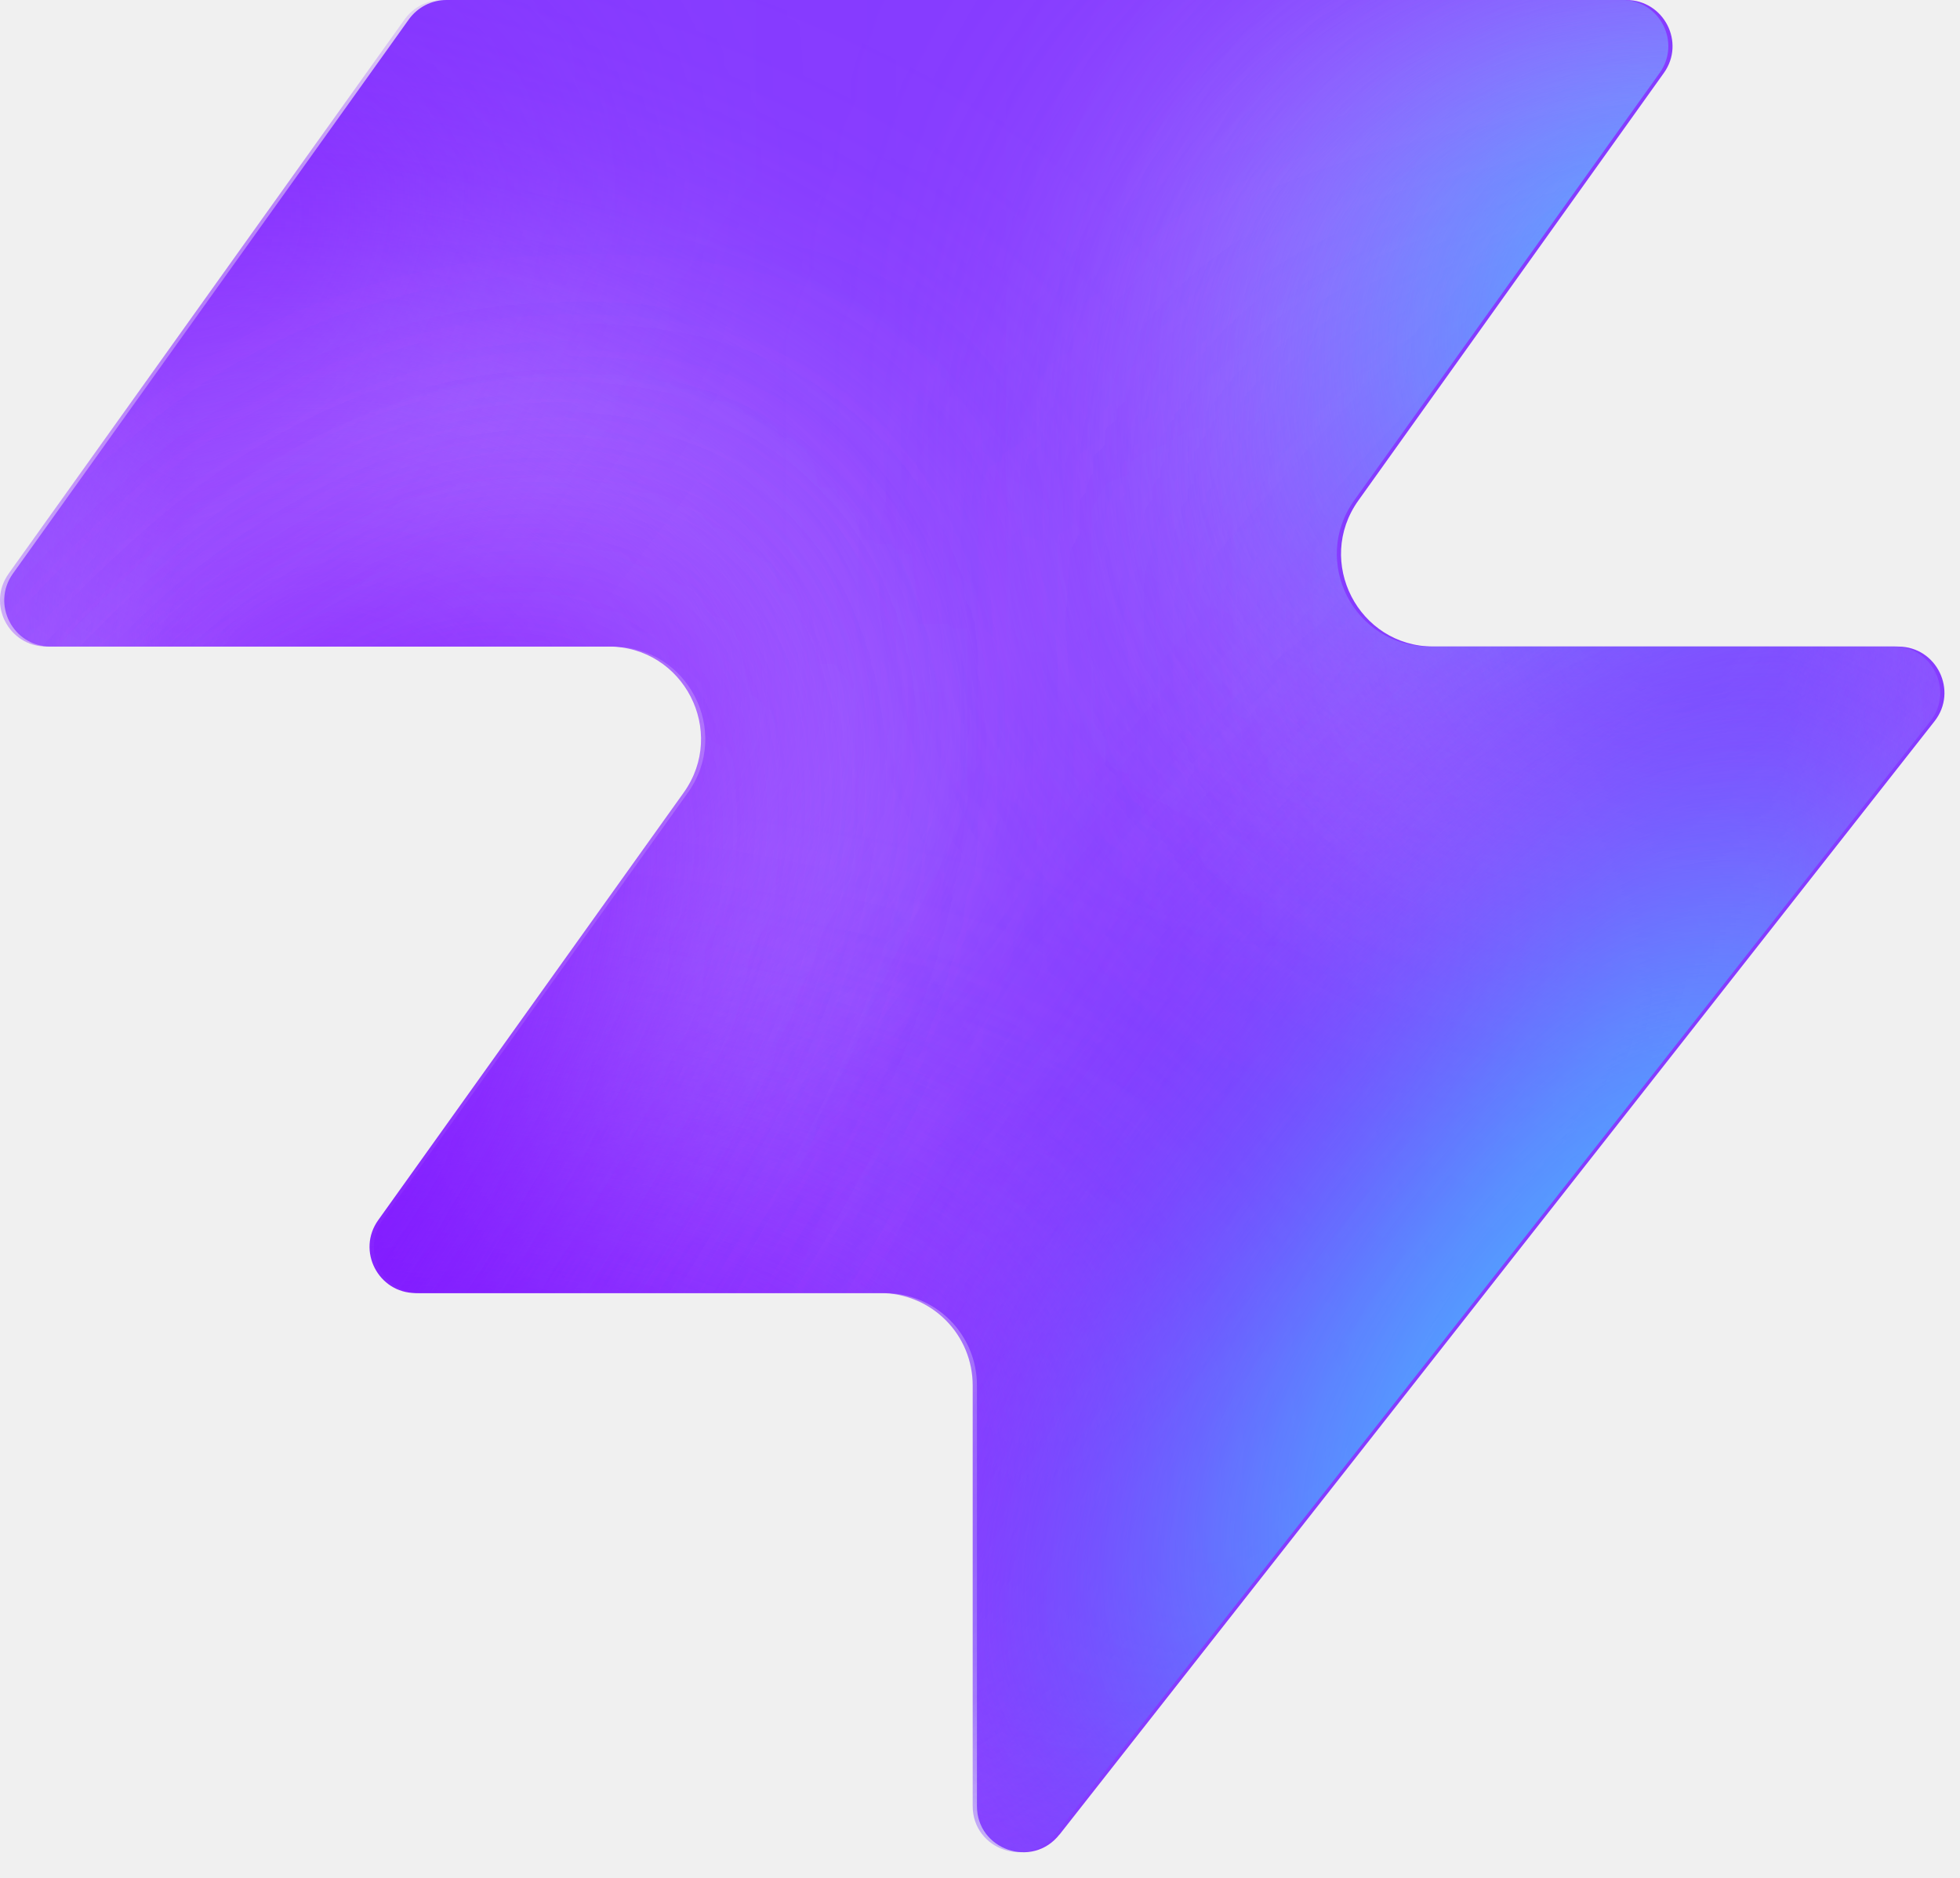
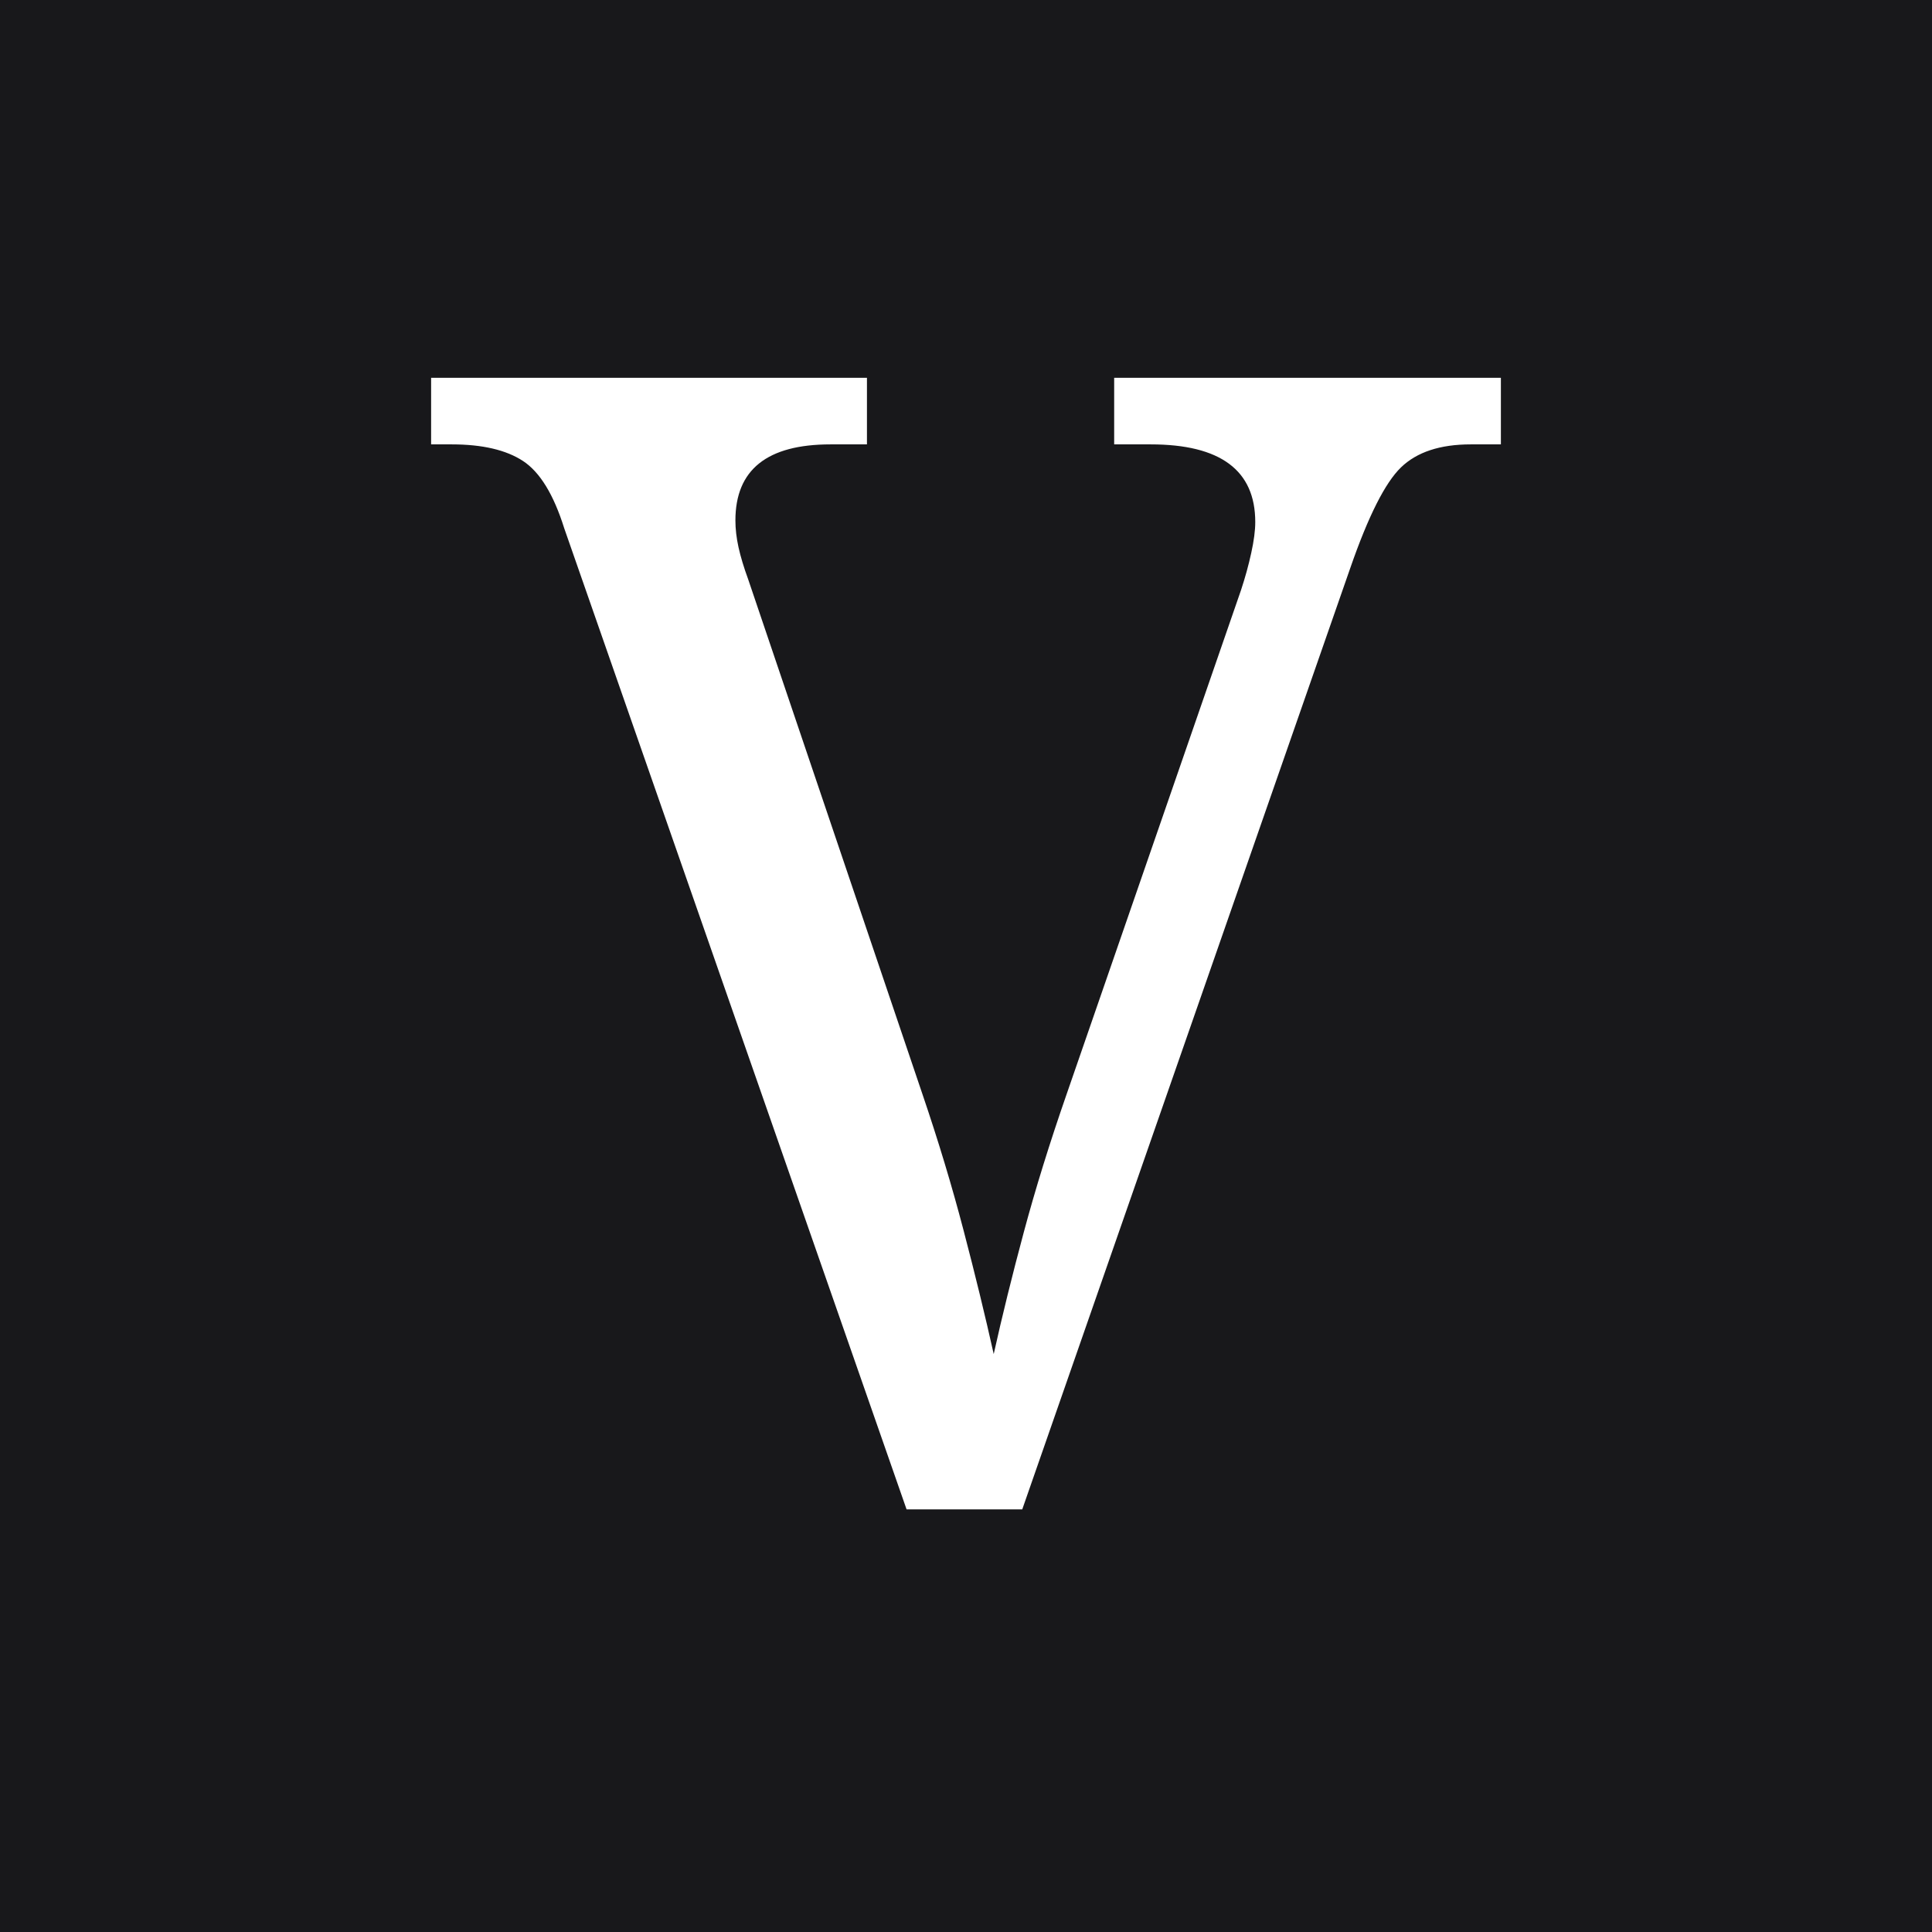
- <svg xmlns="http://www.w3.org/2000/svg" width="48" height="46" fill="none" viewBox="0 0 48 46">
-   <path fill="#863bff" d="M25.946 44.938c-.664.845-2.021.375-2.021-.698V33.937a2.26 2.26 0 0 0-2.262-2.262H10.287c-.92 0-1.456-1.04-.92-1.788l7.48-10.471c1.07-1.497 0-3.578-1.842-3.578H1.237c-.92 0-1.456-1.04-.92-1.788L10.013.474c.214-.297.556-.474.92-.474h28.894c.92 0 1.456 1.04.92 1.788l-7.48 10.471c-1.07 1.498 0 3.579 1.842 3.579h11.377c.943 0 1.473 1.088.89 1.83L25.947 44.94z" style="fill:#863bff;fill:color(display-p3 .525 .23 1);fill-opacity:1" />
-   <mask id="a" width="48" height="46" x="0" y="0" maskUnits="userSpaceOnUse" style="mask-type:alpha">
-     <path fill="#000" d="M25.842 44.938c-.664.844-2.021.375-2.021-.698V33.937a2.26 2.26 0 0 0-2.262-2.262H10.183c-.92 0-1.456-1.04-.92-1.788l7.48-10.471c1.07-1.498 0-3.579-1.842-3.579H1.133c-.92 0-1.456-1.04-.92-1.787L9.91.473c.214-.297.556-.474.92-.474h28.894c.92 0 1.456 1.04.92 1.788l-7.48 10.471c-1.07 1.498 0 3.578 1.842 3.578h11.377c.943 0 1.473 1.088.89 1.832L25.843 44.94z" style="fill:#000;fill-opacity:1" />
-   </mask>
-   <g mask="url(#a)">
-     <g filter="url(#b)">
-       <ellipse cx="5.508" cy="14.704" fill="#ede6ff" rx="5.508" ry="14.704" style="fill:#ede6ff;fill:color(display-p3 .927 .903 1);fill-opacity:1" transform="matrix(.00324 1 1 -.00324 -4.47 31.516)" />
-     </g>
-     <g filter="url(#c)">
-       <ellipse cx="10.399" cy="29.851" fill="#ede6ff" rx="10.399" ry="29.851" style="fill:#ede6ff;fill:color(display-p3 .927 .903 1);fill-opacity:1" transform="matrix(.00324 1 1 -.00324 -39.328 7.883)" />
-     </g>
-     <g filter="url(#d)">
-       <ellipse cx="5.508" cy="30.487" fill="#7e14ff" rx="5.508" ry="30.487" style="fill:#7e14ff;fill:color(display-p3 .492 .077 1);fill-opacity:1" transform="rotate(89.814 -25.913 -14.639)scale(1 -1)" />
-     </g>
-     <g filter="url(#e)">
-       <ellipse cx="5.508" cy="30.599" fill="#7e14ff" rx="5.508" ry="30.599" style="fill:#7e14ff;fill:color(display-p3 .492 .077 1);fill-opacity:1" transform="rotate(89.814 -32.644 -3.334)scale(1 -1)" />
-     </g>
-     <g filter="url(#f)">
-       <ellipse cx="5.508" cy="30.599" fill="#7e14ff" rx="5.508" ry="30.599" style="fill:#7e14ff;fill:color(display-p3 .492 .077 1);fill-opacity:1" transform="matrix(.00324 1 1 -.00324 -34.34 30.47)" />
-     </g>
-     <g filter="url(#g)">
-       <ellipse cx="14.072" cy="22.078" fill="#ede6ff" rx="14.072" ry="22.078" style="fill:#ede6ff;fill:color(display-p3 .927 .903 1);fill-opacity:1" transform="rotate(93.35 24.506 48.493)scale(-1 1)" />
-     </g>
-     <g filter="url(#h)">
-       <ellipse cx="3.47" cy="21.501" fill="#7e14ff" rx="3.47" ry="21.501" style="fill:#7e14ff;fill:color(display-p3 .492 .077 1);fill-opacity:1" transform="rotate(89.009 28.708 47.59)scale(-1 1)" />
-     </g>
-     <g filter="url(#i)">
-       <ellipse cx="3.47" cy="21.501" fill="#7e14ff" rx="3.47" ry="21.501" style="fill:#7e14ff;fill:color(display-p3 .492 .077 1);fill-opacity:1" transform="rotate(89.009 28.708 47.59)scale(-1 1)" />
-     </g>
-     <g filter="url(#j)">
-       <ellipse cx=".387" cy="8.972" fill="#7e14ff" rx="4.407" ry="29.108" style="fill:#7e14ff;fill:color(display-p3 .492 .077 1);fill-opacity:1" transform="rotate(39.51 .387 8.972)" />
-     </g>
-     <g filter="url(#k)">
-       <ellipse cx="47.523" cy="-6.092" fill="#7e14ff" rx="4.407" ry="29.108" style="fill:#7e14ff;fill:color(display-p3 .492 .077 1);fill-opacity:1" transform="rotate(37.892 47.523 -6.092)" />
-     </g>
-     <g filter="url(#l)">
-       <ellipse cx="41.412" cy="6.333" fill="#47bfff" rx="5.971" ry="9.665" style="fill:#47bfff;fill:color(display-p3 .28 .748 1);fill-opacity:1" transform="rotate(37.892 41.412 6.333)" />
-     </g>
-     <g filter="url(#m)">
-       <ellipse cx="-1.879" cy="38.332" fill="#7e14ff" rx="4.407" ry="29.108" style="fill:#7e14ff;fill:color(display-p3 .492 .077 1);fill-opacity:1" transform="rotate(37.892 -1.88 38.332)" />
-     </g>
-     <g filter="url(#n)">
-       <ellipse cx="-1.879" cy="38.332" fill="#7e14ff" rx="4.407" ry="29.108" style="fill:#7e14ff;fill:color(display-p3 .492 .077 1);fill-opacity:1" transform="rotate(37.892 -1.88 38.332)" />
-     </g>
-     <g filter="url(#o)">
-       <ellipse cx="35.651" cy="29.907" fill="#7e14ff" rx="4.407" ry="29.108" style="fill:#7e14ff;fill:color(display-p3 .492 .077 1);fill-opacity:1" transform="rotate(37.892 35.651 29.907)" />
-     </g>
-     <g filter="url(#p)">
-       <ellipse cx="38.418" cy="32.4" fill="#47bfff" rx="5.971" ry="15.297" style="fill:#47bfff;fill:color(display-p3 .28 .748 1);fill-opacity:1" transform="rotate(37.892 38.418 32.4)" />
-     </g>
-   </g>
-   <defs>
-     <filter id="b" width="60.045" height="41.654" x="-19.77" y="16.149" color-interpolation-filters="sRGB" filterUnits="userSpaceOnUse">
-       <feFlood flood-opacity="0" result="BackgroundImageFix" />
-       <feBlend in="SourceGraphic" in2="BackgroundImageFix" result="shape" />
-       <feGaussianBlur result="effect1_foregroundBlur_2002_17158" stdDeviation="7.659" />
-     </filter>
-     <filter id="c" width="90.34" height="51.437" x="-54.613" y="-7.533" color-interpolation-filters="sRGB" filterUnits="userSpaceOnUse">
-       <feFlood flood-opacity="0" result="BackgroundImageFix" />
-       <feBlend in="SourceGraphic" in2="BackgroundImageFix" result="shape" />
-       <feGaussianBlur result="effect1_foregroundBlur_2002_17158" stdDeviation="7.659" />
-     </filter>
-     <filter id="d" width="79.355" height="29.4" x="-49.64" y="2.03" color-interpolation-filters="sRGB" filterUnits="userSpaceOnUse">
-       <feFlood flood-opacity="0" result="BackgroundImageFix" />
-       <feBlend in="SourceGraphic" in2="BackgroundImageFix" result="shape" />
-       <feGaussianBlur result="effect1_foregroundBlur_2002_17158" stdDeviation="4.596" />
-     </filter>
-     <filter id="e" width="79.579" height="29.4" x="-45.045" y="20.029" color-interpolation-filters="sRGB" filterUnits="userSpaceOnUse">
-       <feFlood flood-opacity="0" result="BackgroundImageFix" />
-       <feBlend in="SourceGraphic" in2="BackgroundImageFix" result="shape" />
-       <feGaussianBlur result="effect1_foregroundBlur_2002_17158" stdDeviation="4.596" />
-     </filter>
-     <filter id="f" width="79.579" height="29.4" x="-43.513" y="21.178" color-interpolation-filters="sRGB" filterUnits="userSpaceOnUse">
-       <feFlood flood-opacity="0" result="BackgroundImageFix" />
-       <feBlend in="SourceGraphic" in2="BackgroundImageFix" result="shape" />
-       <feGaussianBlur result="effect1_foregroundBlur_2002_17158" stdDeviation="4.596" />
-     </filter>
-     <filter id="g" width="74.749" height="58.852" x="15.756" y="-17.901" color-interpolation-filters="sRGB" filterUnits="userSpaceOnUse">
-       <feFlood flood-opacity="0" result="BackgroundImageFix" />
-       <feBlend in="SourceGraphic" in2="BackgroundImageFix" result="shape" />
-       <feGaussianBlur result="effect1_foregroundBlur_2002_17158" stdDeviation="7.659" />
-     </filter>
-     <filter id="h" width="61.377" height="25.362" x="23.548" y="2.284" color-interpolation-filters="sRGB" filterUnits="userSpaceOnUse">
-       <feFlood flood-opacity="0" result="BackgroundImageFix" />
-       <feBlend in="SourceGraphic" in2="BackgroundImageFix" result="shape" />
-       <feGaussianBlur result="effect1_foregroundBlur_2002_17158" stdDeviation="4.596" />
-     </filter>
-     <filter id="i" width="61.377" height="25.362" x="23.548" y="2.284" color-interpolation-filters="sRGB" filterUnits="userSpaceOnUse">
-       <feFlood flood-opacity="0" result="BackgroundImageFix" />
-       <feBlend in="SourceGraphic" in2="BackgroundImageFix" result="shape" />
-       <feGaussianBlur result="effect1_foregroundBlur_2002_17158" stdDeviation="4.596" />
-     </filter>
-     <filter id="j" width="56.045" height="63.649" x="-27.636" y="-22.853" color-interpolation-filters="sRGB" filterUnits="userSpaceOnUse">
-       <feFlood flood-opacity="0" result="BackgroundImageFix" />
-       <feBlend in="SourceGraphic" in2="BackgroundImageFix" result="shape" />
-       <feGaussianBlur result="effect1_foregroundBlur_2002_17158" stdDeviation="4.596" />
-     </filter>
-     <filter id="k" width="54.814" height="64.646" x="20.116" y="-38.415" color-interpolation-filters="sRGB" filterUnits="userSpaceOnUse">
-       <feFlood flood-opacity="0" result="BackgroundImageFix" />
-       <feBlend in="SourceGraphic" in2="BackgroundImageFix" result="shape" />
-       <feGaussianBlur result="effect1_foregroundBlur_2002_17158" stdDeviation="4.596" />
-     </filter>
-     <filter id="l" width="33.541" height="35.313" x="24.641" y="-11.323" color-interpolation-filters="sRGB" filterUnits="userSpaceOnUse">
-       <feFlood flood-opacity="0" result="BackgroundImageFix" />
-       <feBlend in="SourceGraphic" in2="BackgroundImageFix" result="shape" />
-       <feGaussianBlur result="effect1_foregroundBlur_2002_17158" stdDeviation="4.596" />
-     </filter>
-     <filter id="m" width="54.814" height="64.646" x="-29.286" y="6.009" color-interpolation-filters="sRGB" filterUnits="userSpaceOnUse">
-       <feFlood flood-opacity="0" result="BackgroundImageFix" />
-       <feBlend in="SourceGraphic" in2="BackgroundImageFix" result="shape" />
-       <feGaussianBlur result="effect1_foregroundBlur_2002_17158" stdDeviation="4.596" />
-     </filter>
-     <filter id="n" width="54.814" height="64.646" x="-29.286" y="6.009" color-interpolation-filters="sRGB" filterUnits="userSpaceOnUse">
-       <feFlood flood-opacity="0" result="BackgroundImageFix" />
-       <feBlend in="SourceGraphic" in2="BackgroundImageFix" result="shape" />
-       <feGaussianBlur result="effect1_foregroundBlur_2002_17158" stdDeviation="4.596" />
-     </filter>
-     <filter id="o" width="54.814" height="64.646" x="8.244" y="-2.416" color-interpolation-filters="sRGB" filterUnits="userSpaceOnUse">
-       <feFlood flood-opacity="0" result="BackgroundImageFix" />
-       <feBlend in="SourceGraphic" in2="BackgroundImageFix" result="shape" />
-       <feGaussianBlur result="effect1_foregroundBlur_2002_17158" stdDeviation="4.596" />
-     </filter>
-     <filter id="p" width="39.409" height="43.623" x="18.713" y="10.588" color-interpolation-filters="sRGB" filterUnits="userSpaceOnUse">
-       <feFlood flood-opacity="0" result="BackgroundImageFix" />
-       <feBlend in="SourceGraphic" in2="BackgroundImageFix" result="shape" />
-       <feGaussianBlur result="effect1_foregroundBlur_2002_17158" stdDeviation="4.596" />
-     </filter>
-   </defs>
+ <svg xmlns="http://www.w3.org/2000/svg" viewBox="0 0 512 512">
+   <rect width="512" height="512" fill="#18181b" />
+   <text x="256" y="400" font-family="Georgia, serif" font-size="420" fill="white" text-anchor="middle">V</text>
</svg>
